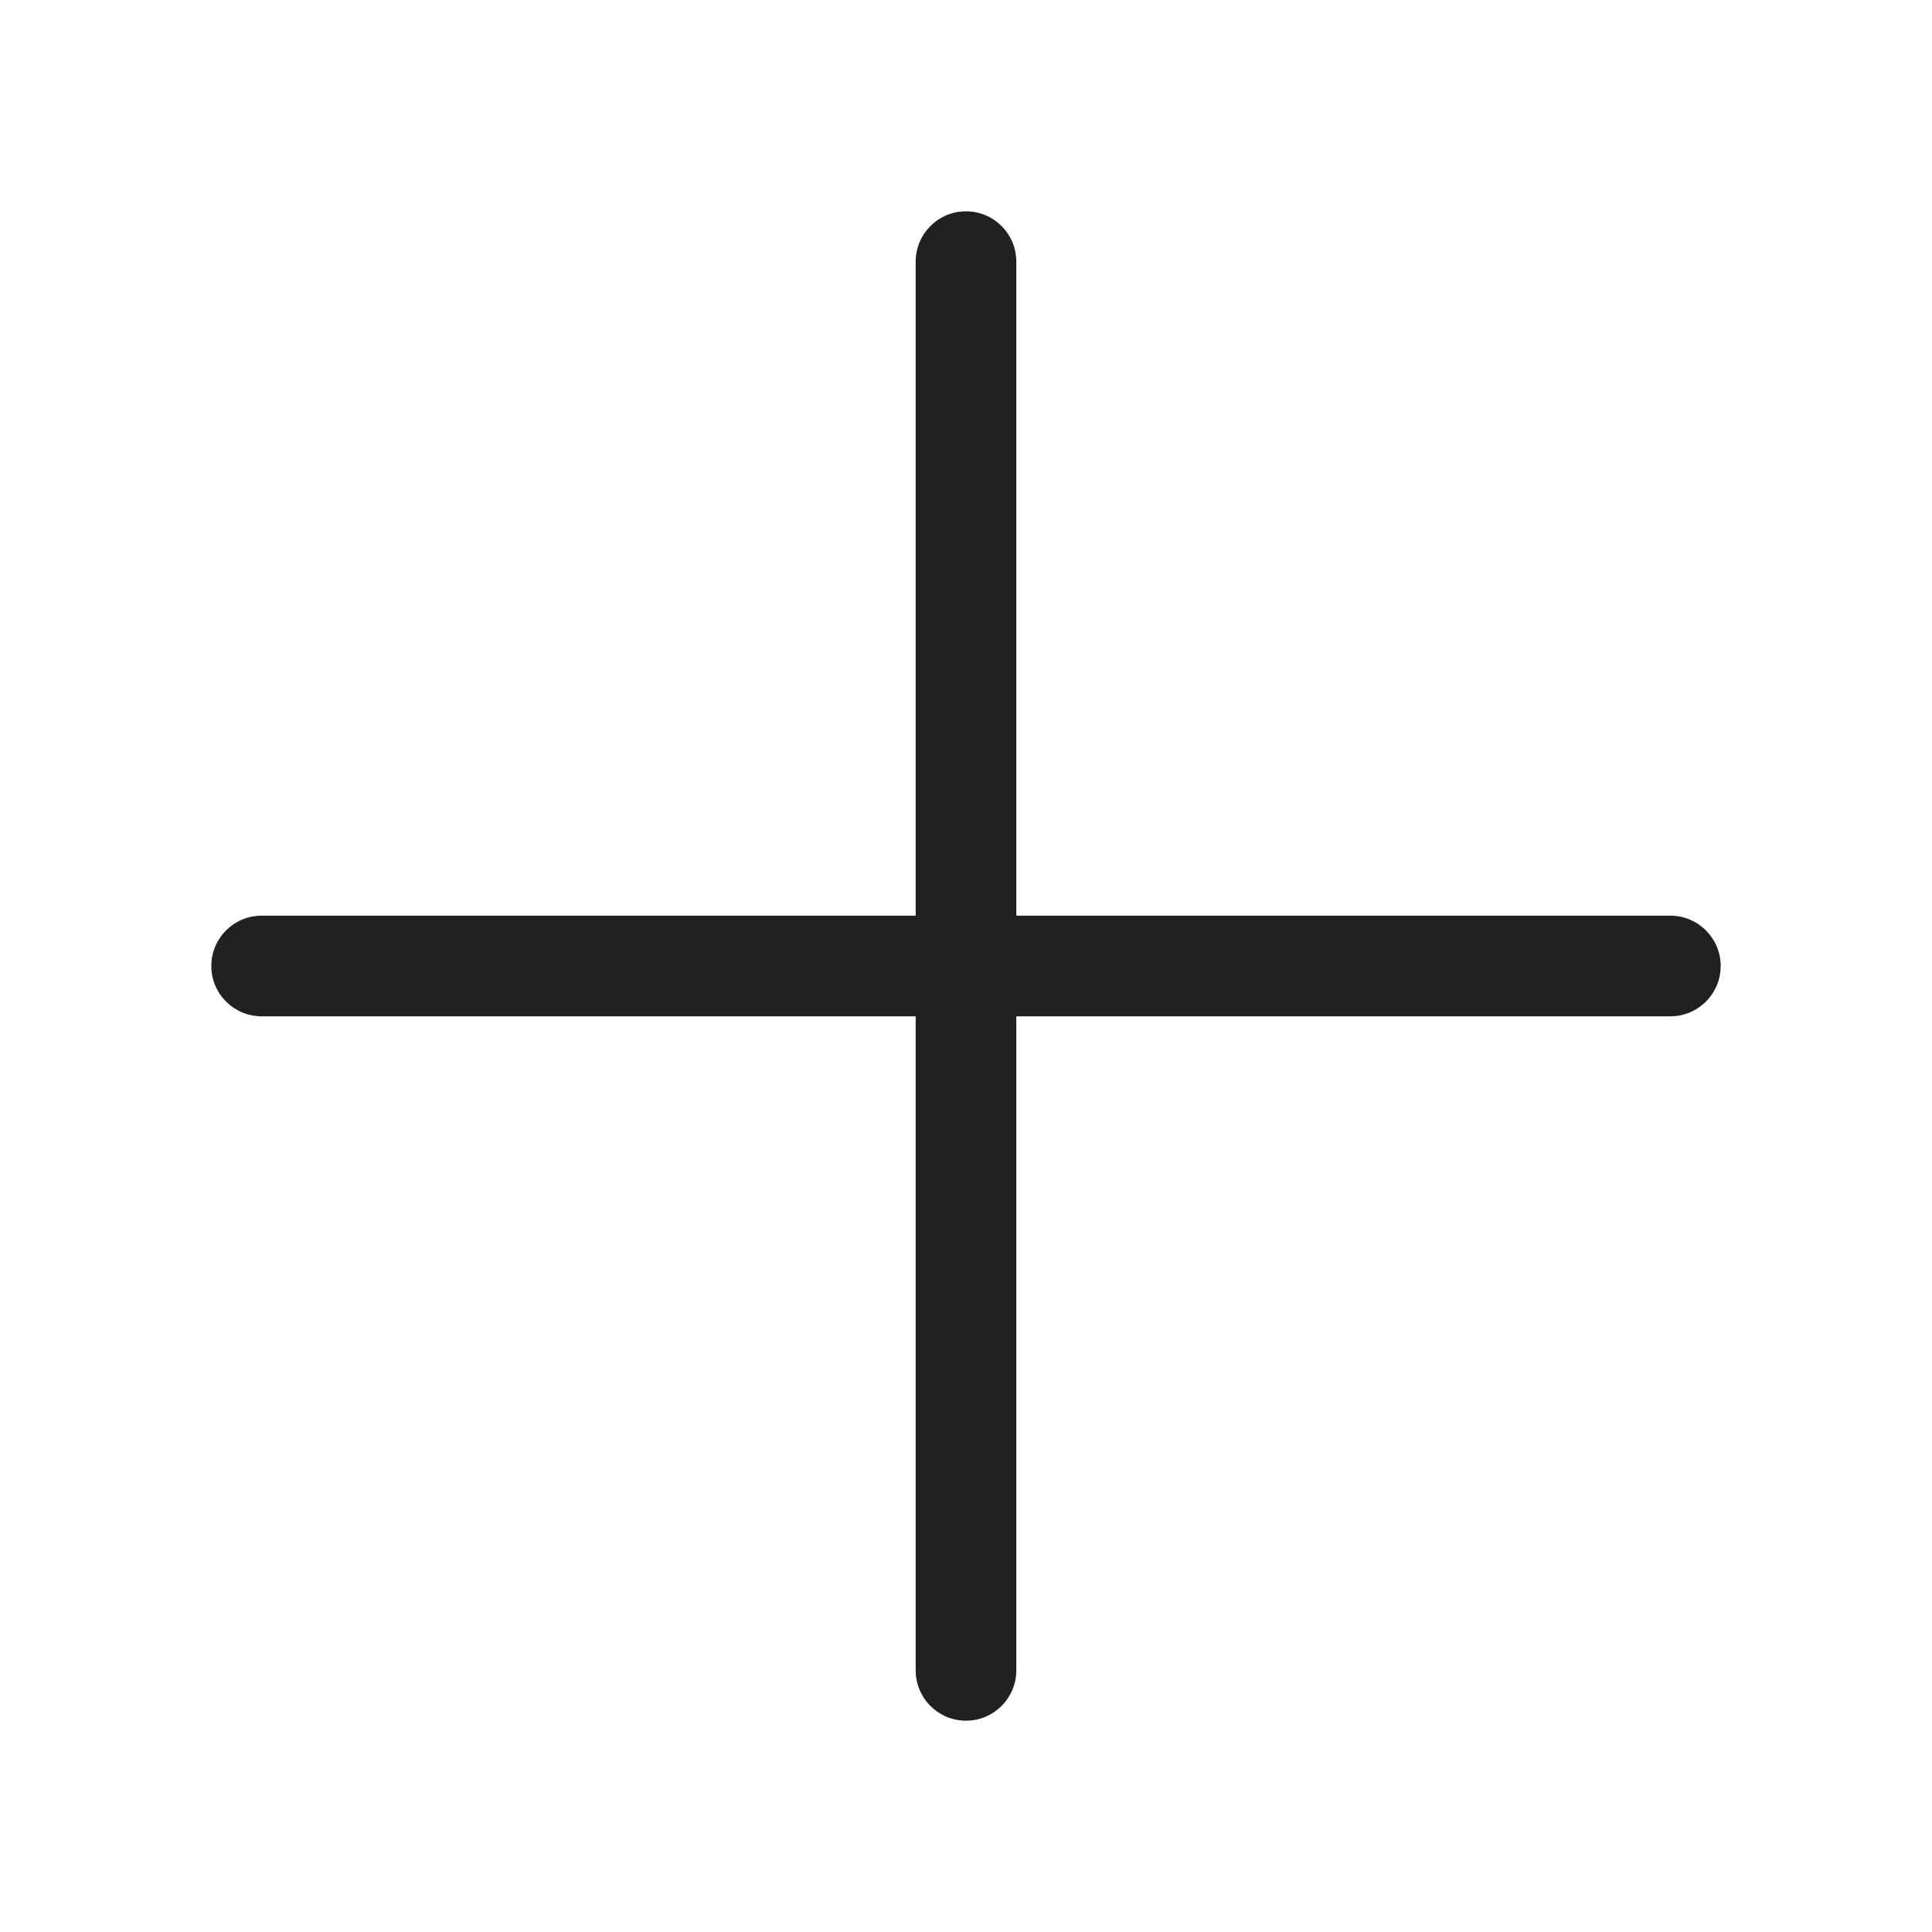
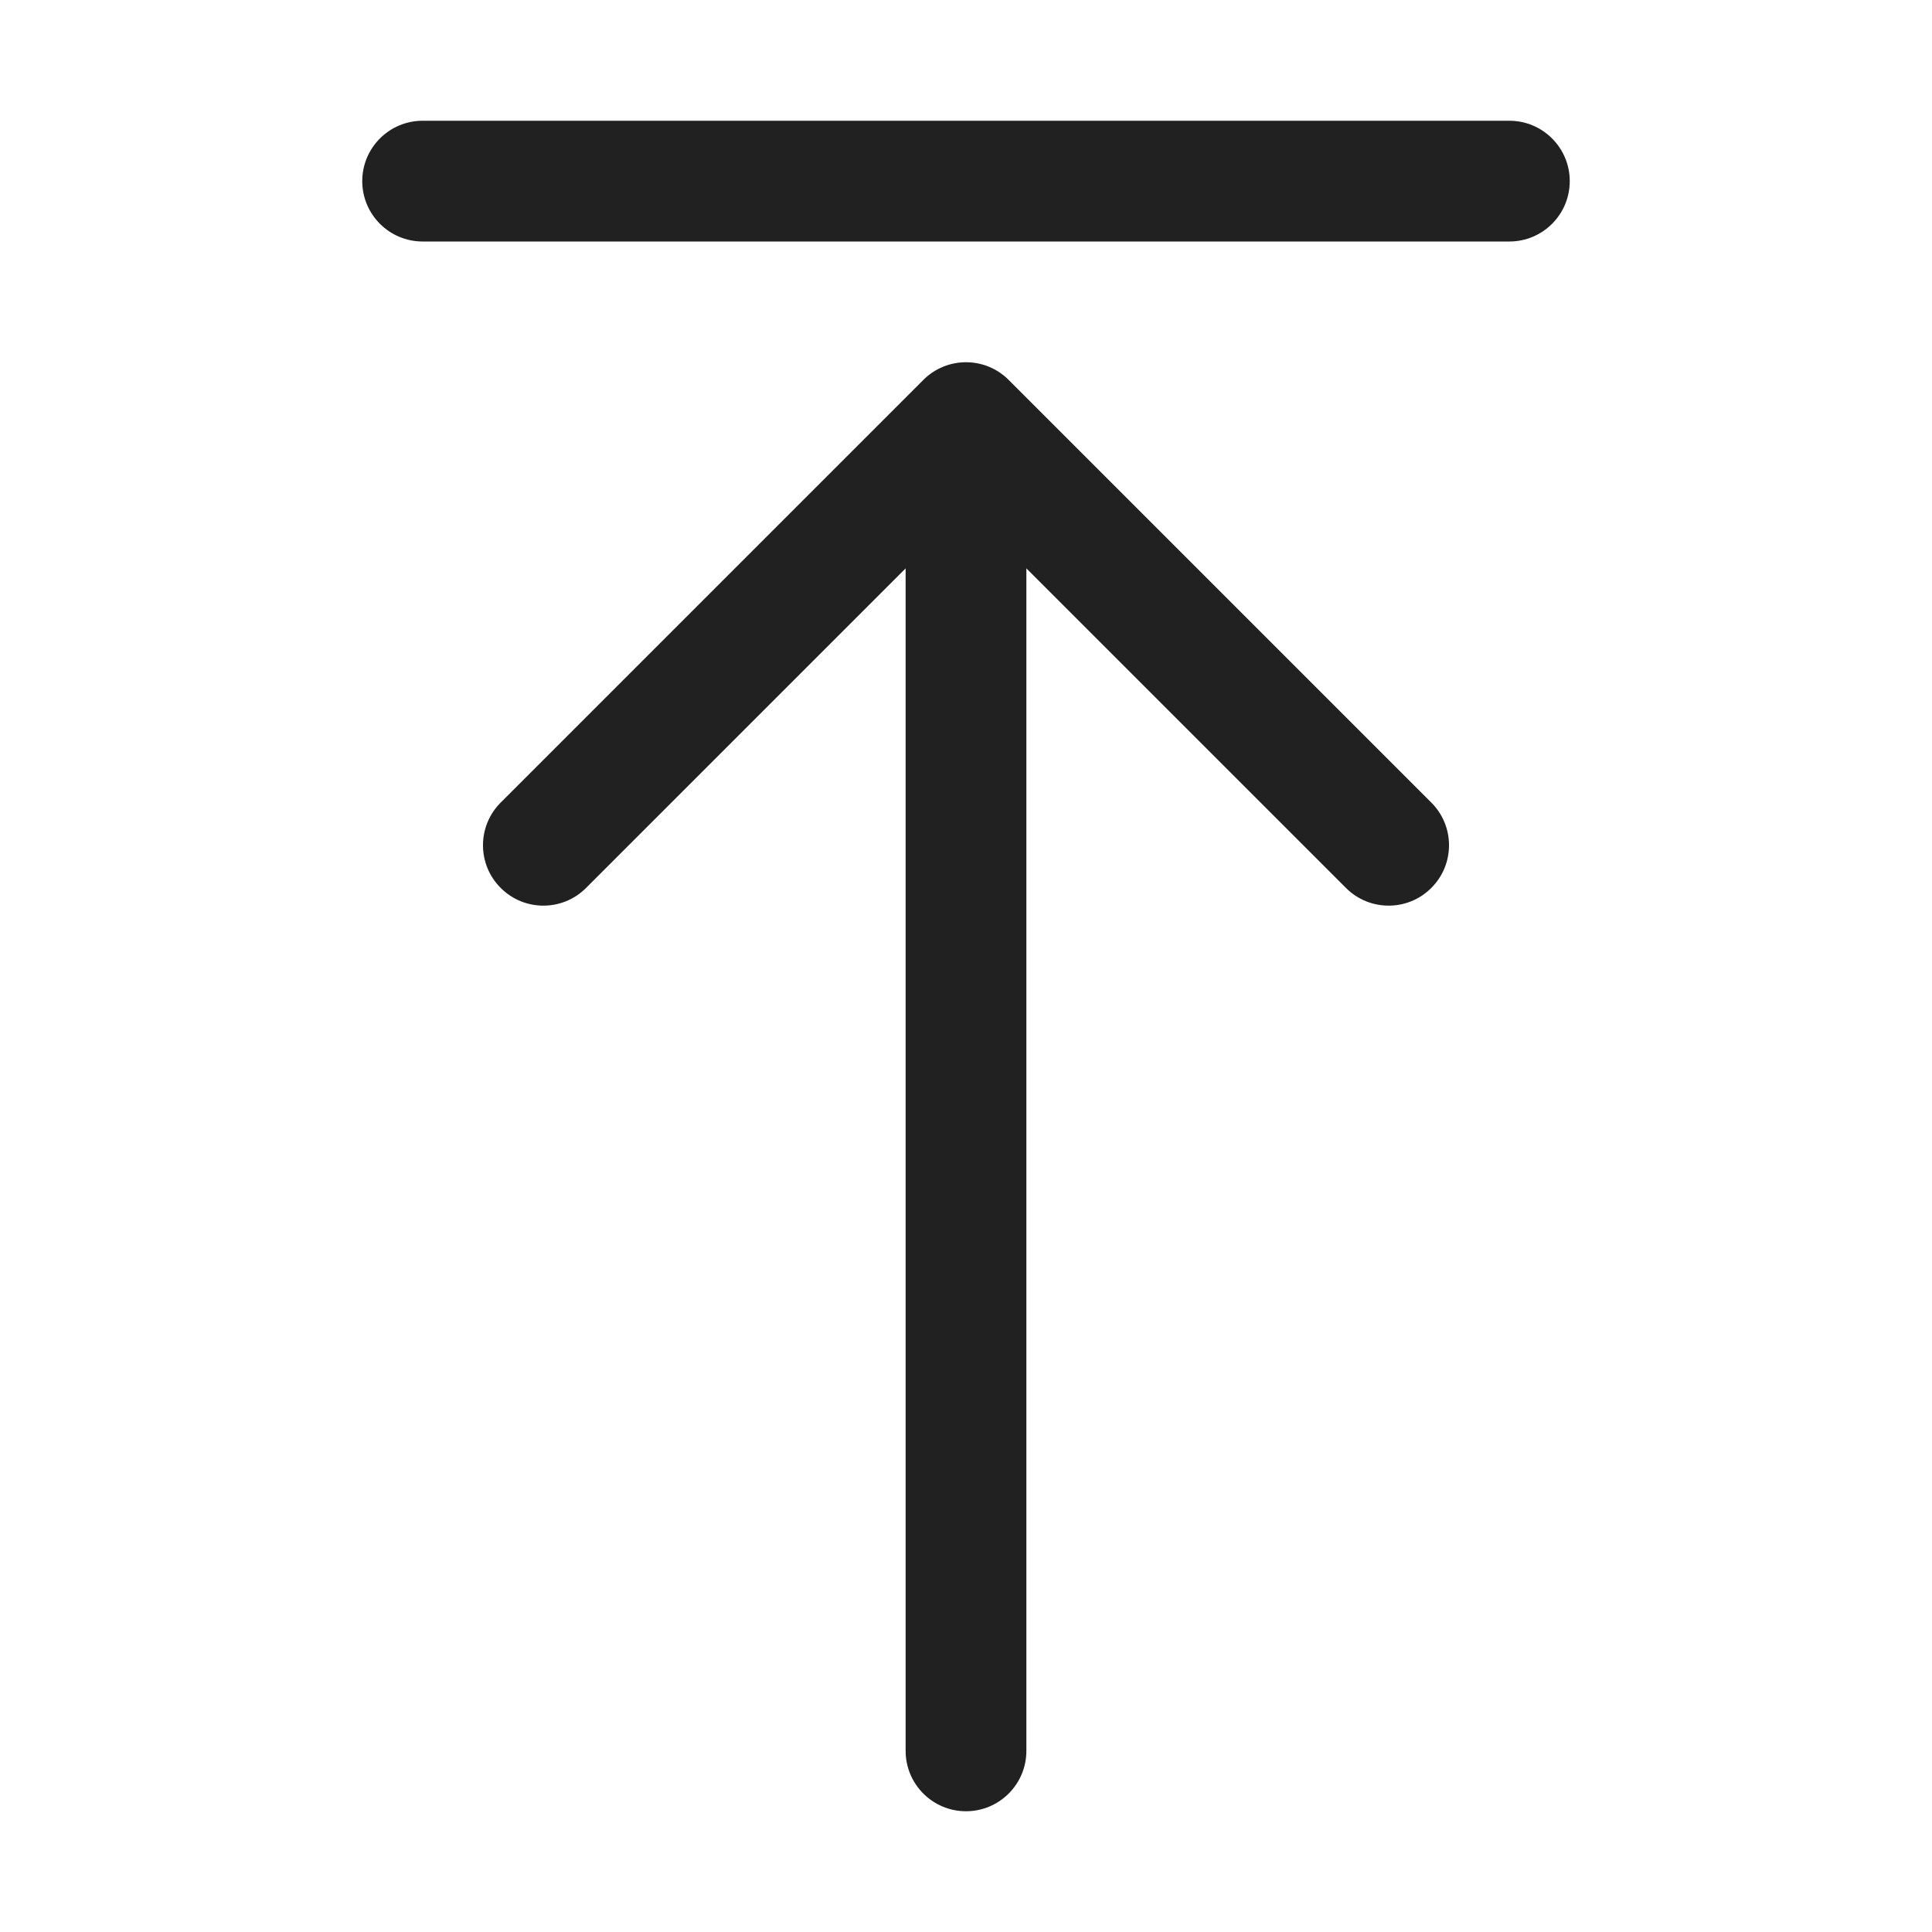
- <svg xmlns="http://www.w3.org/2000/svg" width="48" height="48" viewBox="0 0 48 48" fill="none">
-   <path d="M24 5.25C24.69 5.25 25.25 5.81 25.25 6.5V22.75H41.5C42.19 22.75 42.75 23.31 42.75 24C42.75 24.69 42.19 25.25 41.5 25.25H25.25V41.5C25.25 42.19 24.69 42.75 24 42.75C23.31 42.75 22.75 42.19 22.75 41.5V25.25H6.5C5.81 25.25 5.25 24.69 5.25 24C5.25 23.31 5.81 22.75 6.5 22.75H22.75V6.5C22.75 5.81 23.31 5.25 24 5.25Z" fill="#212121" />
+ <svg xmlns="http://www.w3.org/2000/svg" width="32" height="32" viewBox="0 0 32 32" fill="none">
+   <path d="M7 2C6.448 2 6 2.448 6 3C6 3.552 6.448 4 7 4H25C25.552 4 26 3.552 26 3C26 2.448 25.552 2 25 2H7ZM16.707 6.293C16.317 5.902 15.683 5.902 15.293 6.293L8.293 13.293C7.902 13.683 7.902 14.317 8.293 14.707C8.683 15.098 9.317 15.098 9.707 14.707L15 9.414V29C15 29.552 15.448 30 16 30C16.552 30 17 29.552 17 29V9.414L22.293 14.707C22.683 15.098 23.317 15.098 23.707 14.707C24.098 14.317 24.098 13.683 23.707 13.293L16.707 6.293Z" fill="#212121" />
</svg>
